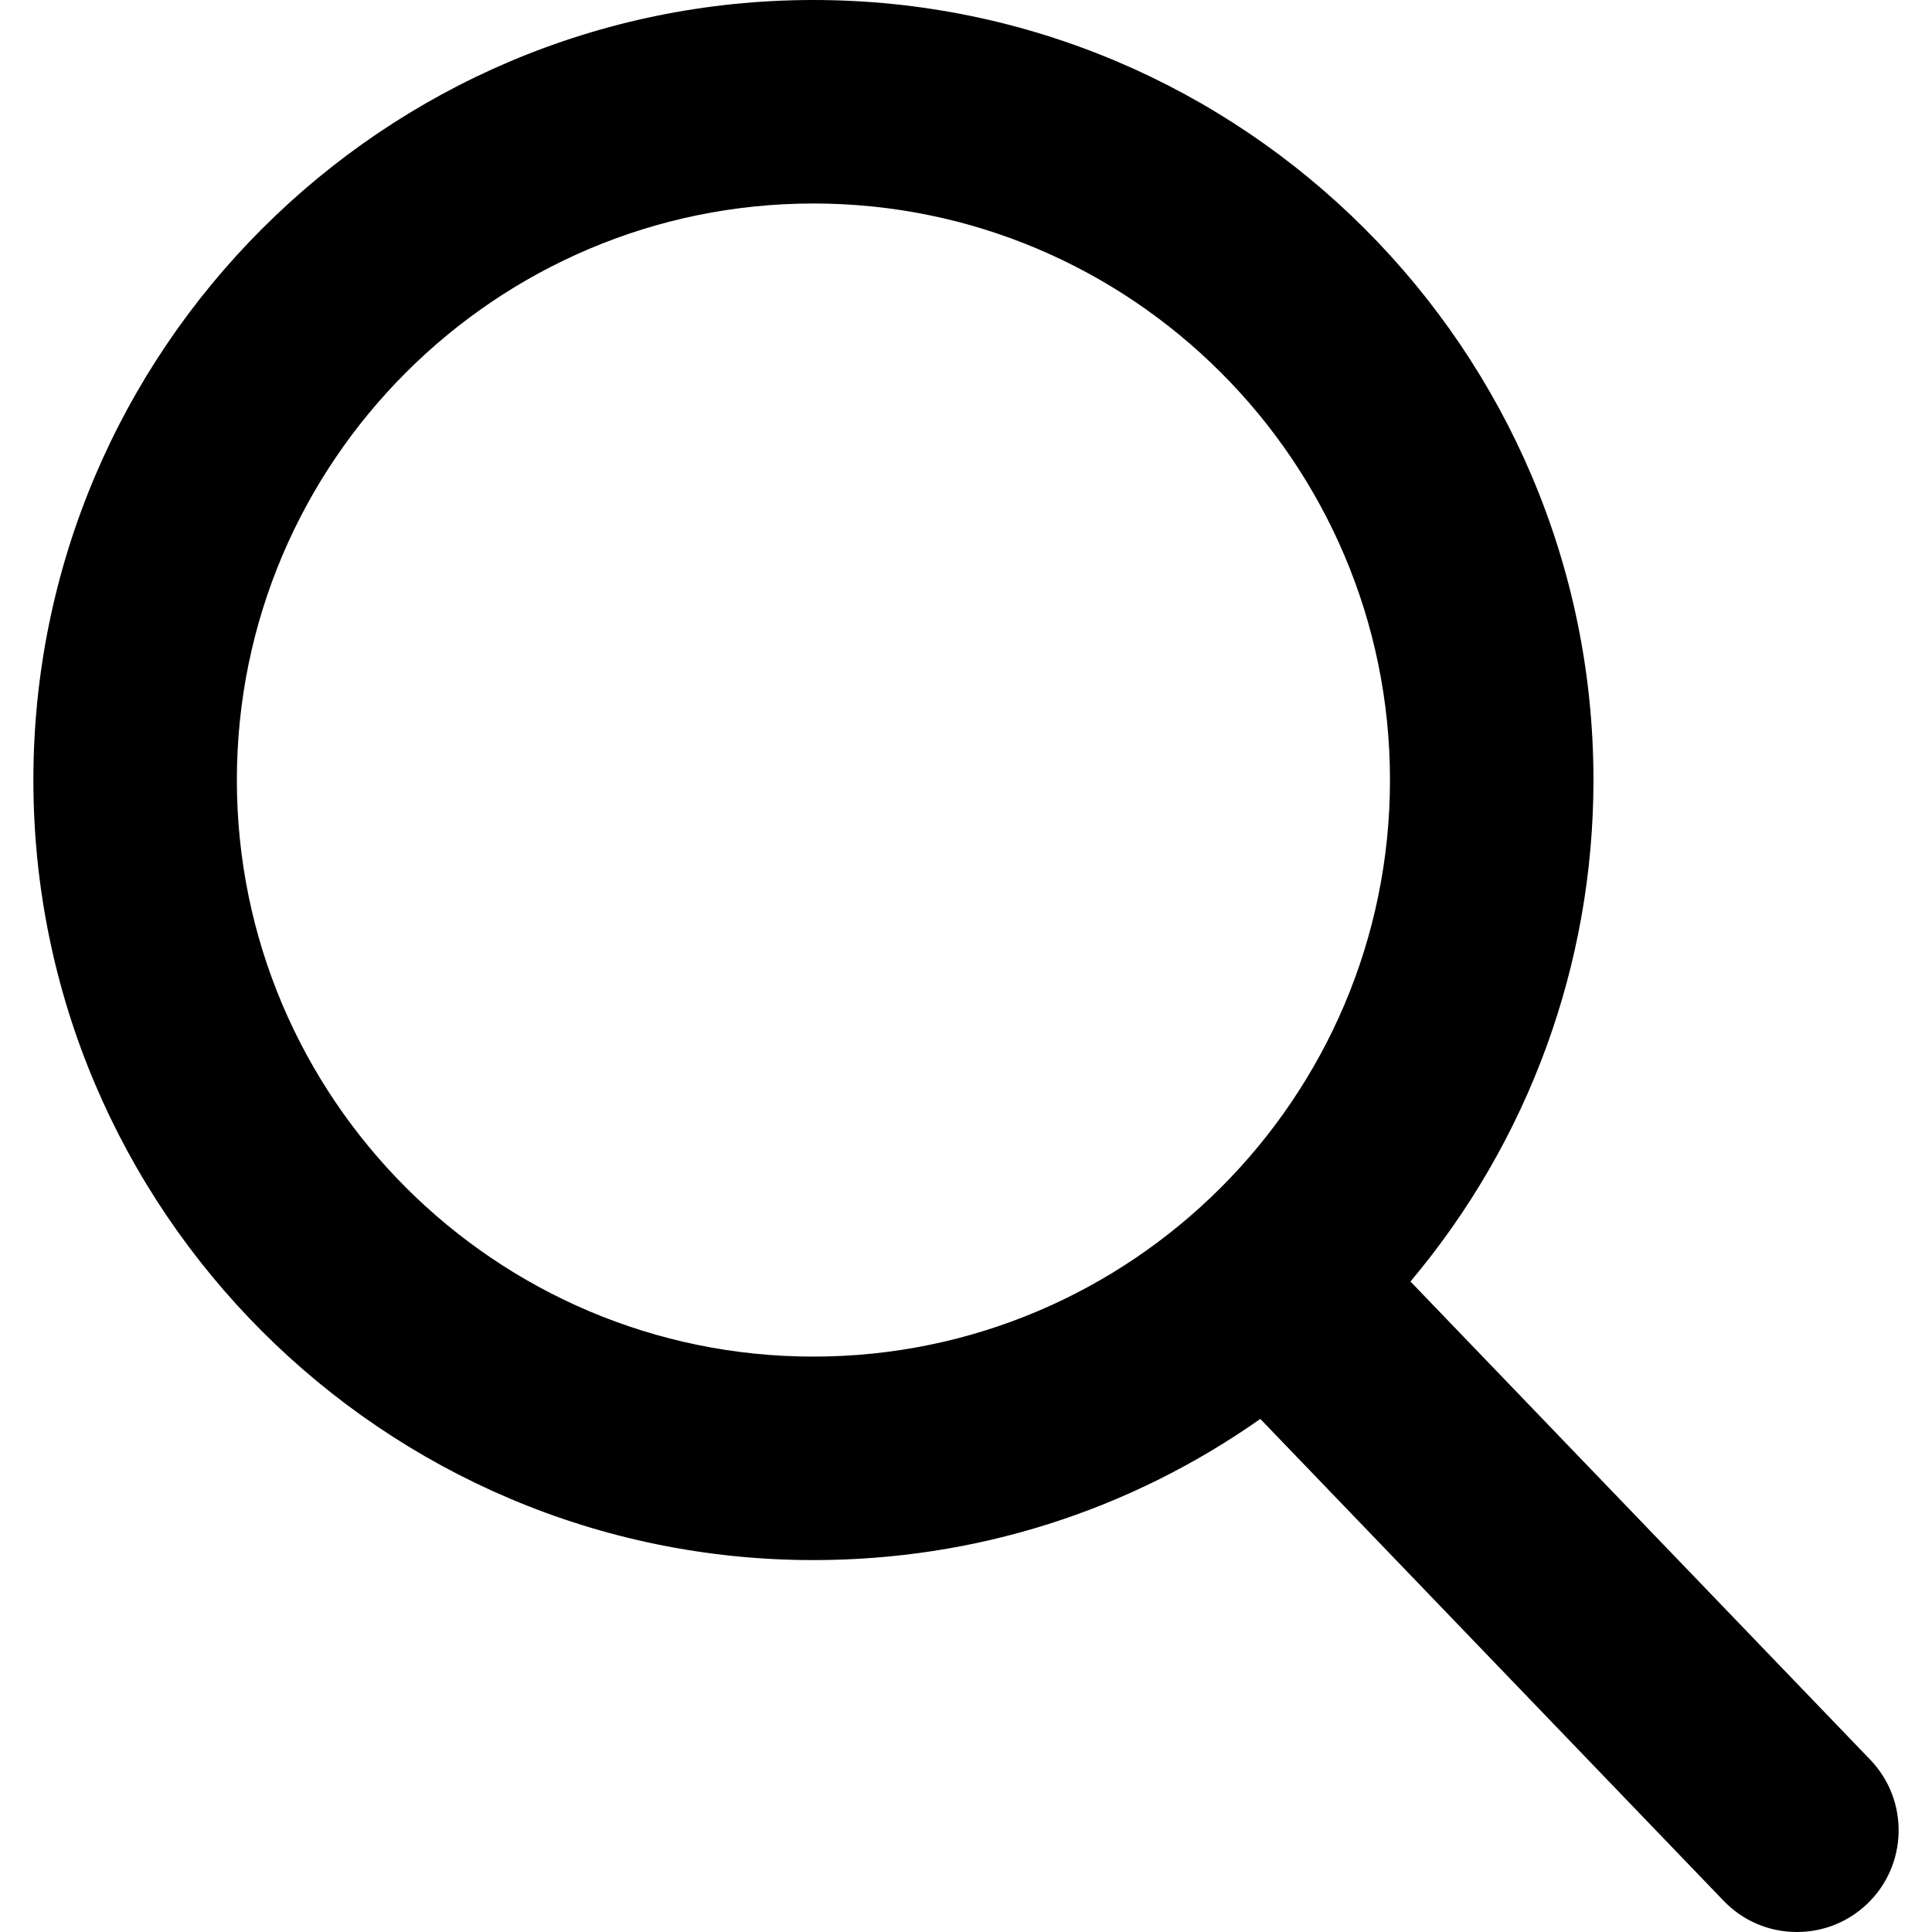
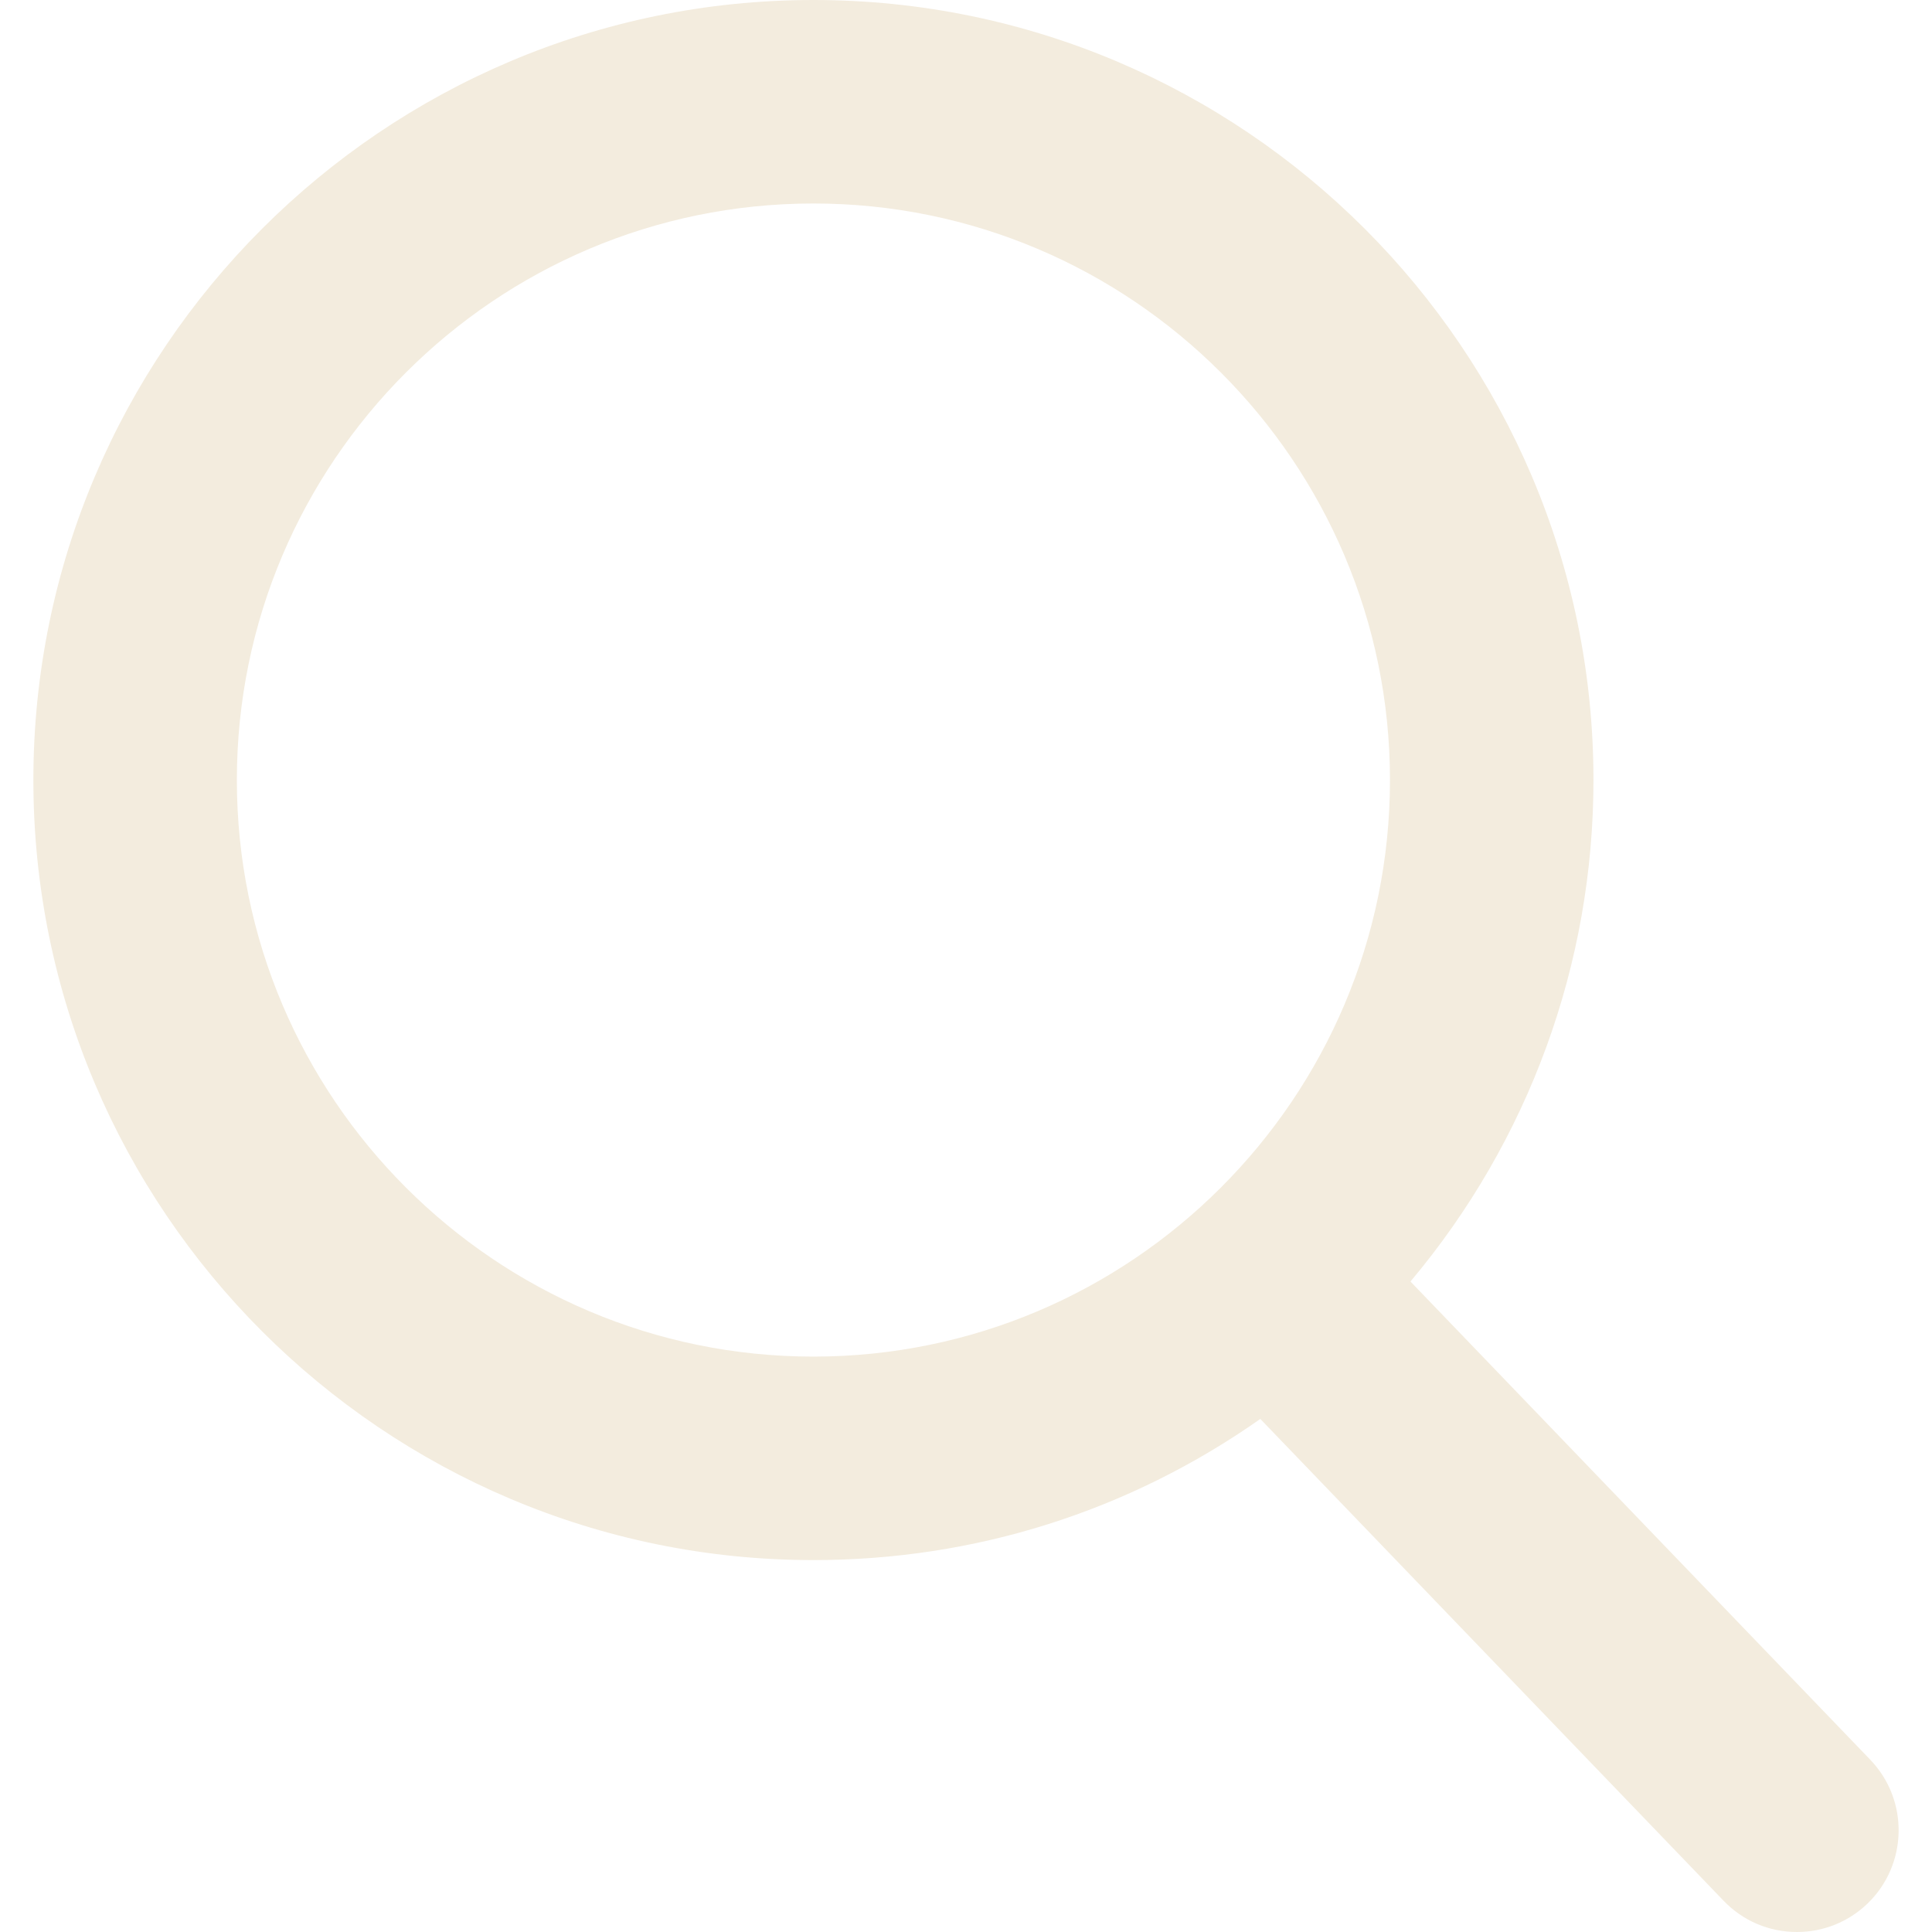
<svg xmlns="http://www.w3.org/2000/svg" version="1.1" id="Capa_1" x="0px" y="0px" viewBox="0 0 56.966 56.966" style="enable-background:new 0 0 56.966 56.966;" xml:space="preserve">
-   <path d="M55.146,51.887L41.588,37.786c3.486-4.144,5.396-9.358,5.396-14.786c0-12.682-10.318-23-23-23s-23,10.318-23,23  s10.318,23,23,23c4.761,0,9.298-1.436,13.177-4.162l13.661,14.208c0.571,0.593,1.339,0.92,2.162,0.92  c0.779,0,1.518-0.297,2.079-0.837C56.255,54.982,56.293,53.08,55.146,51.887z M23.984,6c9.374,0,17,7.626,17,17s-7.626,17-17,17  s-17-7.626-17-17S14.61,6,23.984,6z" />
+   <path d="M55.146,51.887L41.588,37.786c3.486-4.144,5.396-9.358,5.396-14.786c0-12.682-10.318-23-23-23s-23,10.318-23,23  s10.318,23,23,23c4.761,0,9.298-1.436,13.177-4.162l13.661,14.208c0.571,0.593,1.339,0.92,2.162,0.92  c0.779,0,1.518-0.297,2.079-0.837C56.255,54.982,56.293,53.08,55.146,51.887z M23.984,6c9.374,0,17,7.626,17,17s-7.626,17-17,17  s-17-7.626-17-17S14.61,6,23.984,6z" fill="#f3ecde" />
</svg>
